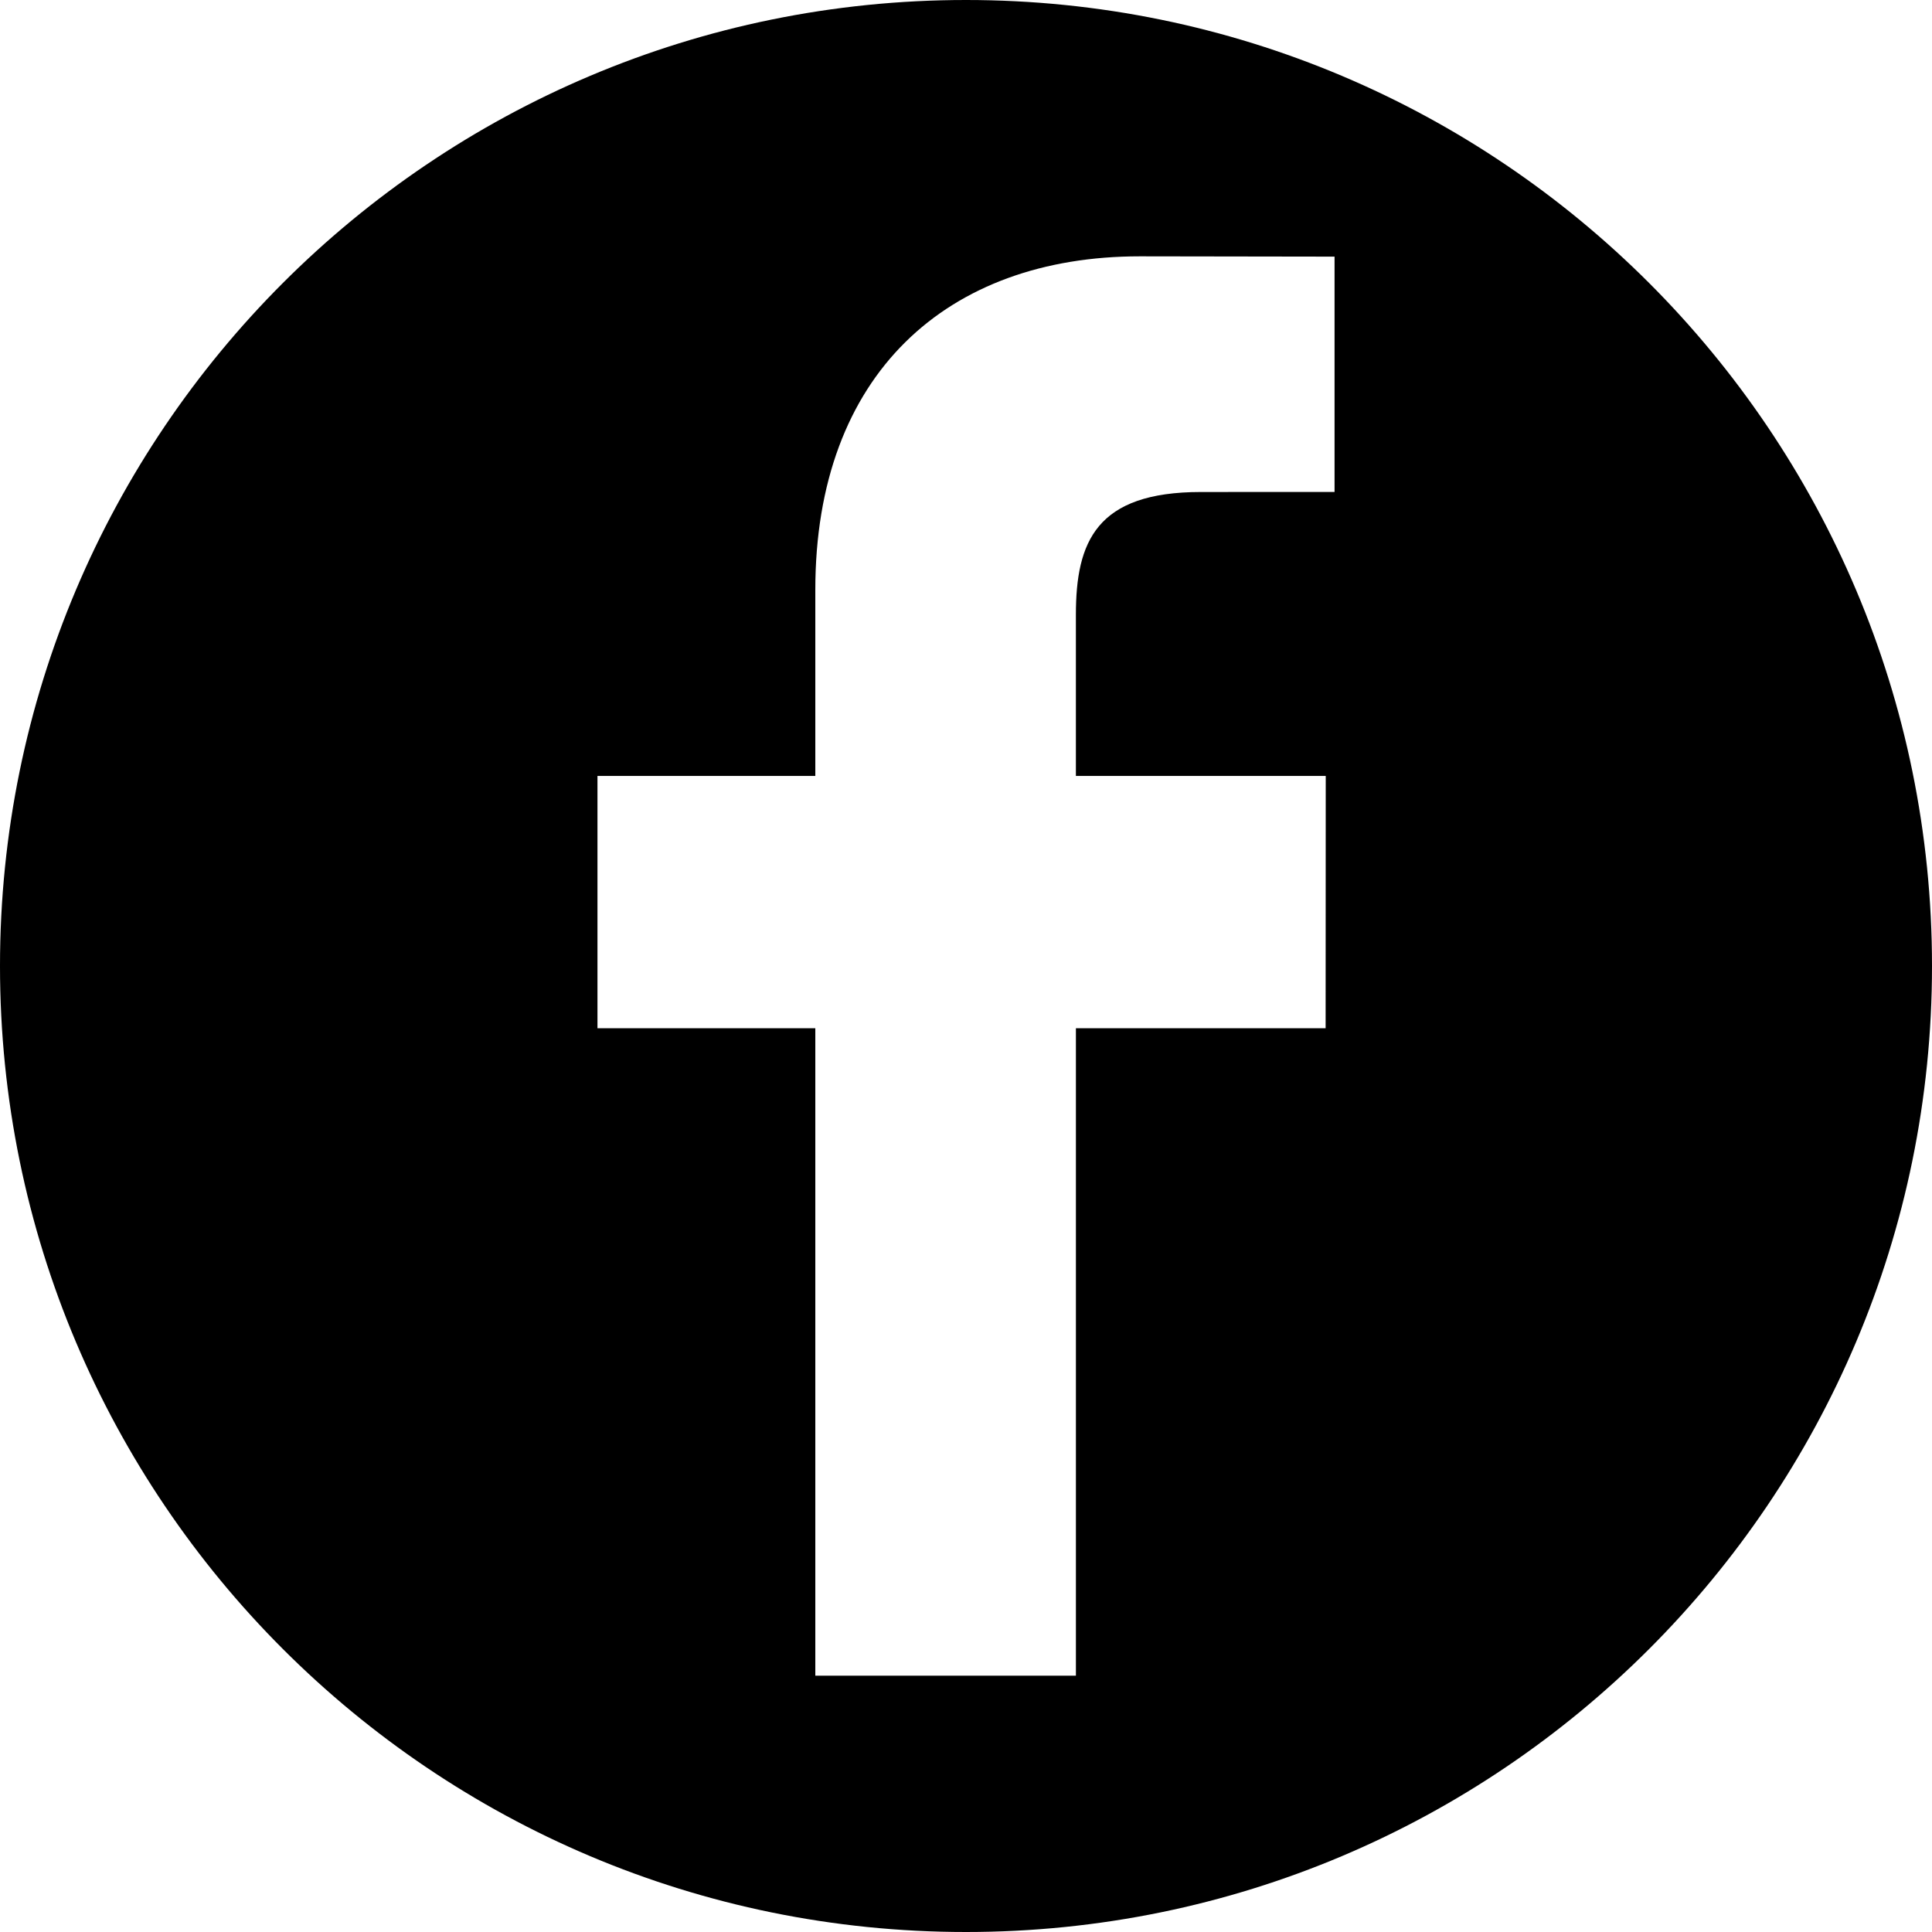
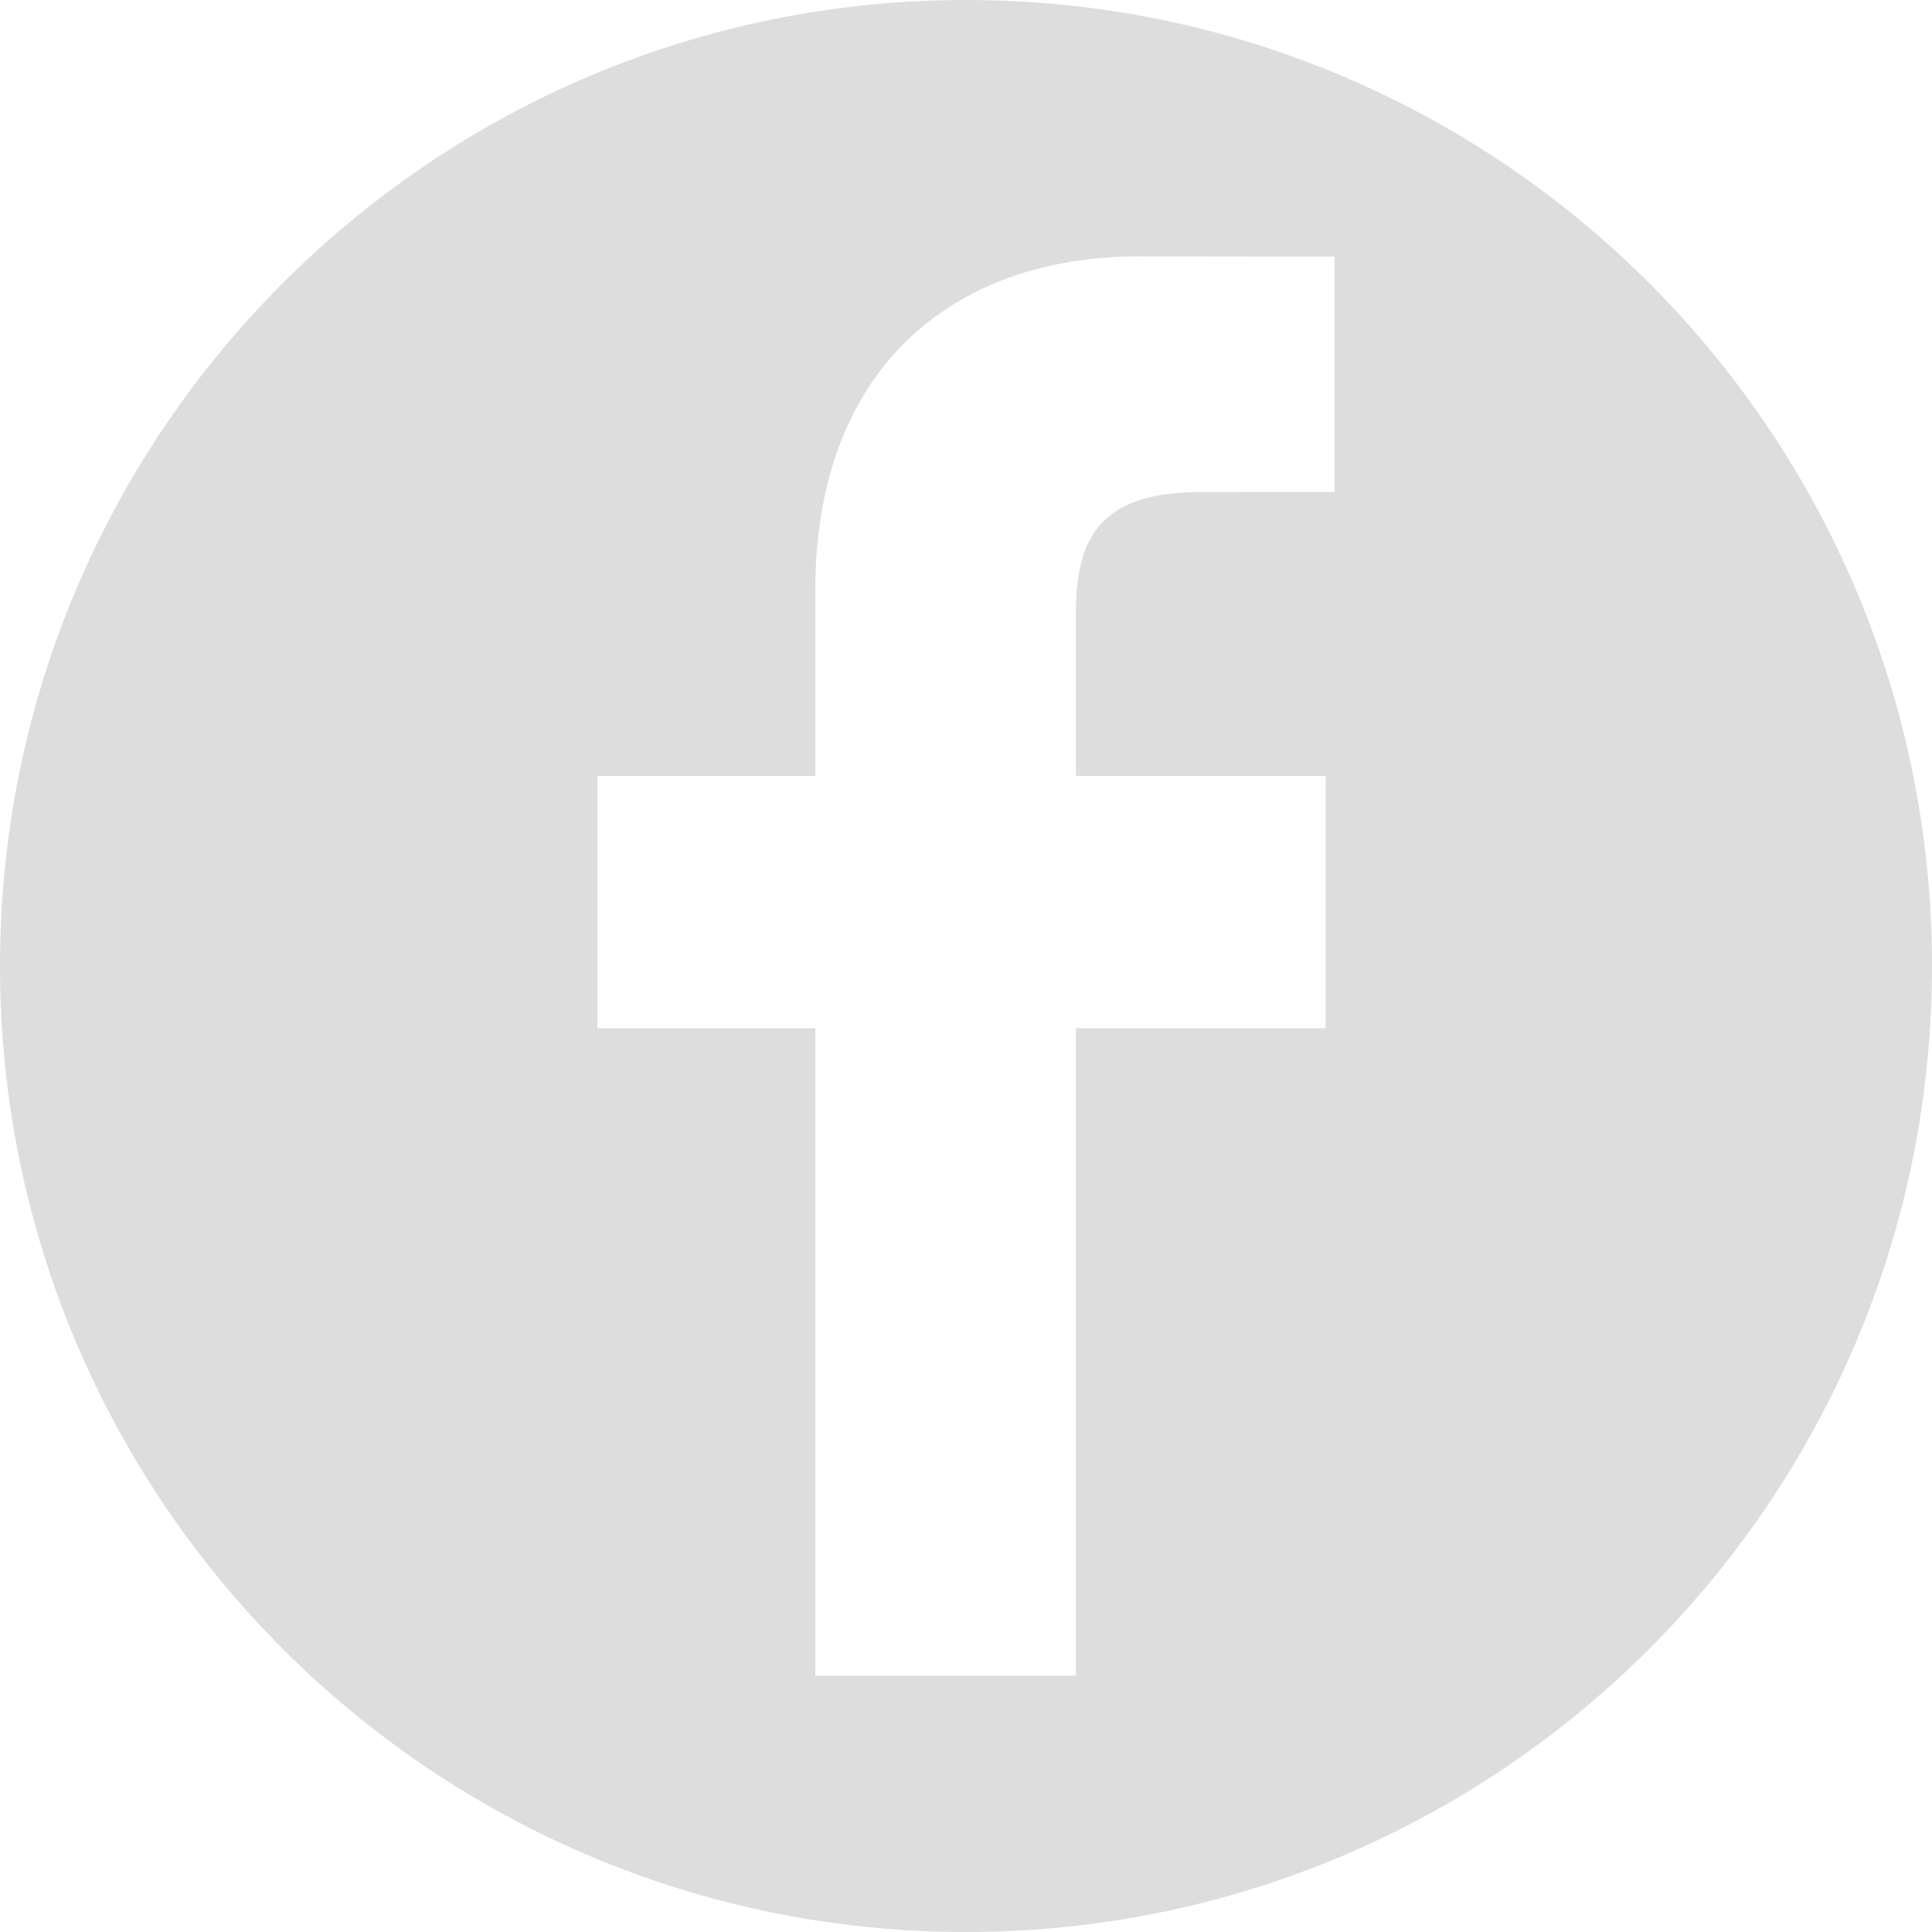
- <svg xmlns="http://www.w3.org/2000/svg" version="1.1" id="Capa_1" x="0px" y="0px" width="97.75px" height="97.75px" viewBox="0 0 97.75 97.75" style="enable-background:new 0 0 97.75 97.75;" xml:space="preserve">
-   <g>
-     <path d="M48.875,0C21.882,0,0,21.882,0,48.875S21.882,97.75,48.875,97.75S97.75,75.868,97.75,48.875S75.868,0,48.875,0z    M67.521,24.89l-6.76,0.003c-5.301,0-6.326,2.519-6.326,6.215v8.15h12.641L67.07,52.023H54.436v32.758H41.251V52.023H30.229V39.258   h11.022v-9.414c0-10.925,6.675-16.875,16.42-16.875l9.851,0.015V24.89L67.521,24.89z" />
-   </g>
-   <g>
- </g>
-   <g>
- </g>
-   <g>
- </g>
-   <g>
- </g>
-   <g>
- </g>
-   <g>
- </g>
-   <g>
- </g>
-   <g>
- </g>
-   <g>
- </g>
-   <g>
- </g>
-   <g>
- </g>
-   <g>
- </g>
-   <g>
- </g>
-   <g>
- </g>
-   <g>
- </g>
+ <svg xmlns="http://www.w3.org/2000/svg" width="160" height="160" viewBox="0 0 160 160" fill="none">
+   <path d="M80 0C35.817 0 0 35.817 0 80C0 124.183 35.817 160 80 160C124.183 160 160 124.183 160 80C160 35.817 124.183 0 80 0ZM110.52 40.741L99.455 40.746C90.778 40.746 89.101 44.869 89.101 50.919V64.259H109.792L109.782 85.153H89.102V138.772H67.521V85.153H49.48V64.259H67.521V48.849C67.521 30.967 78.447 21.228 94.397 21.228L110.522 21.253V40.741H110.52Z" fill="#DDDDDD" />
</svg>
